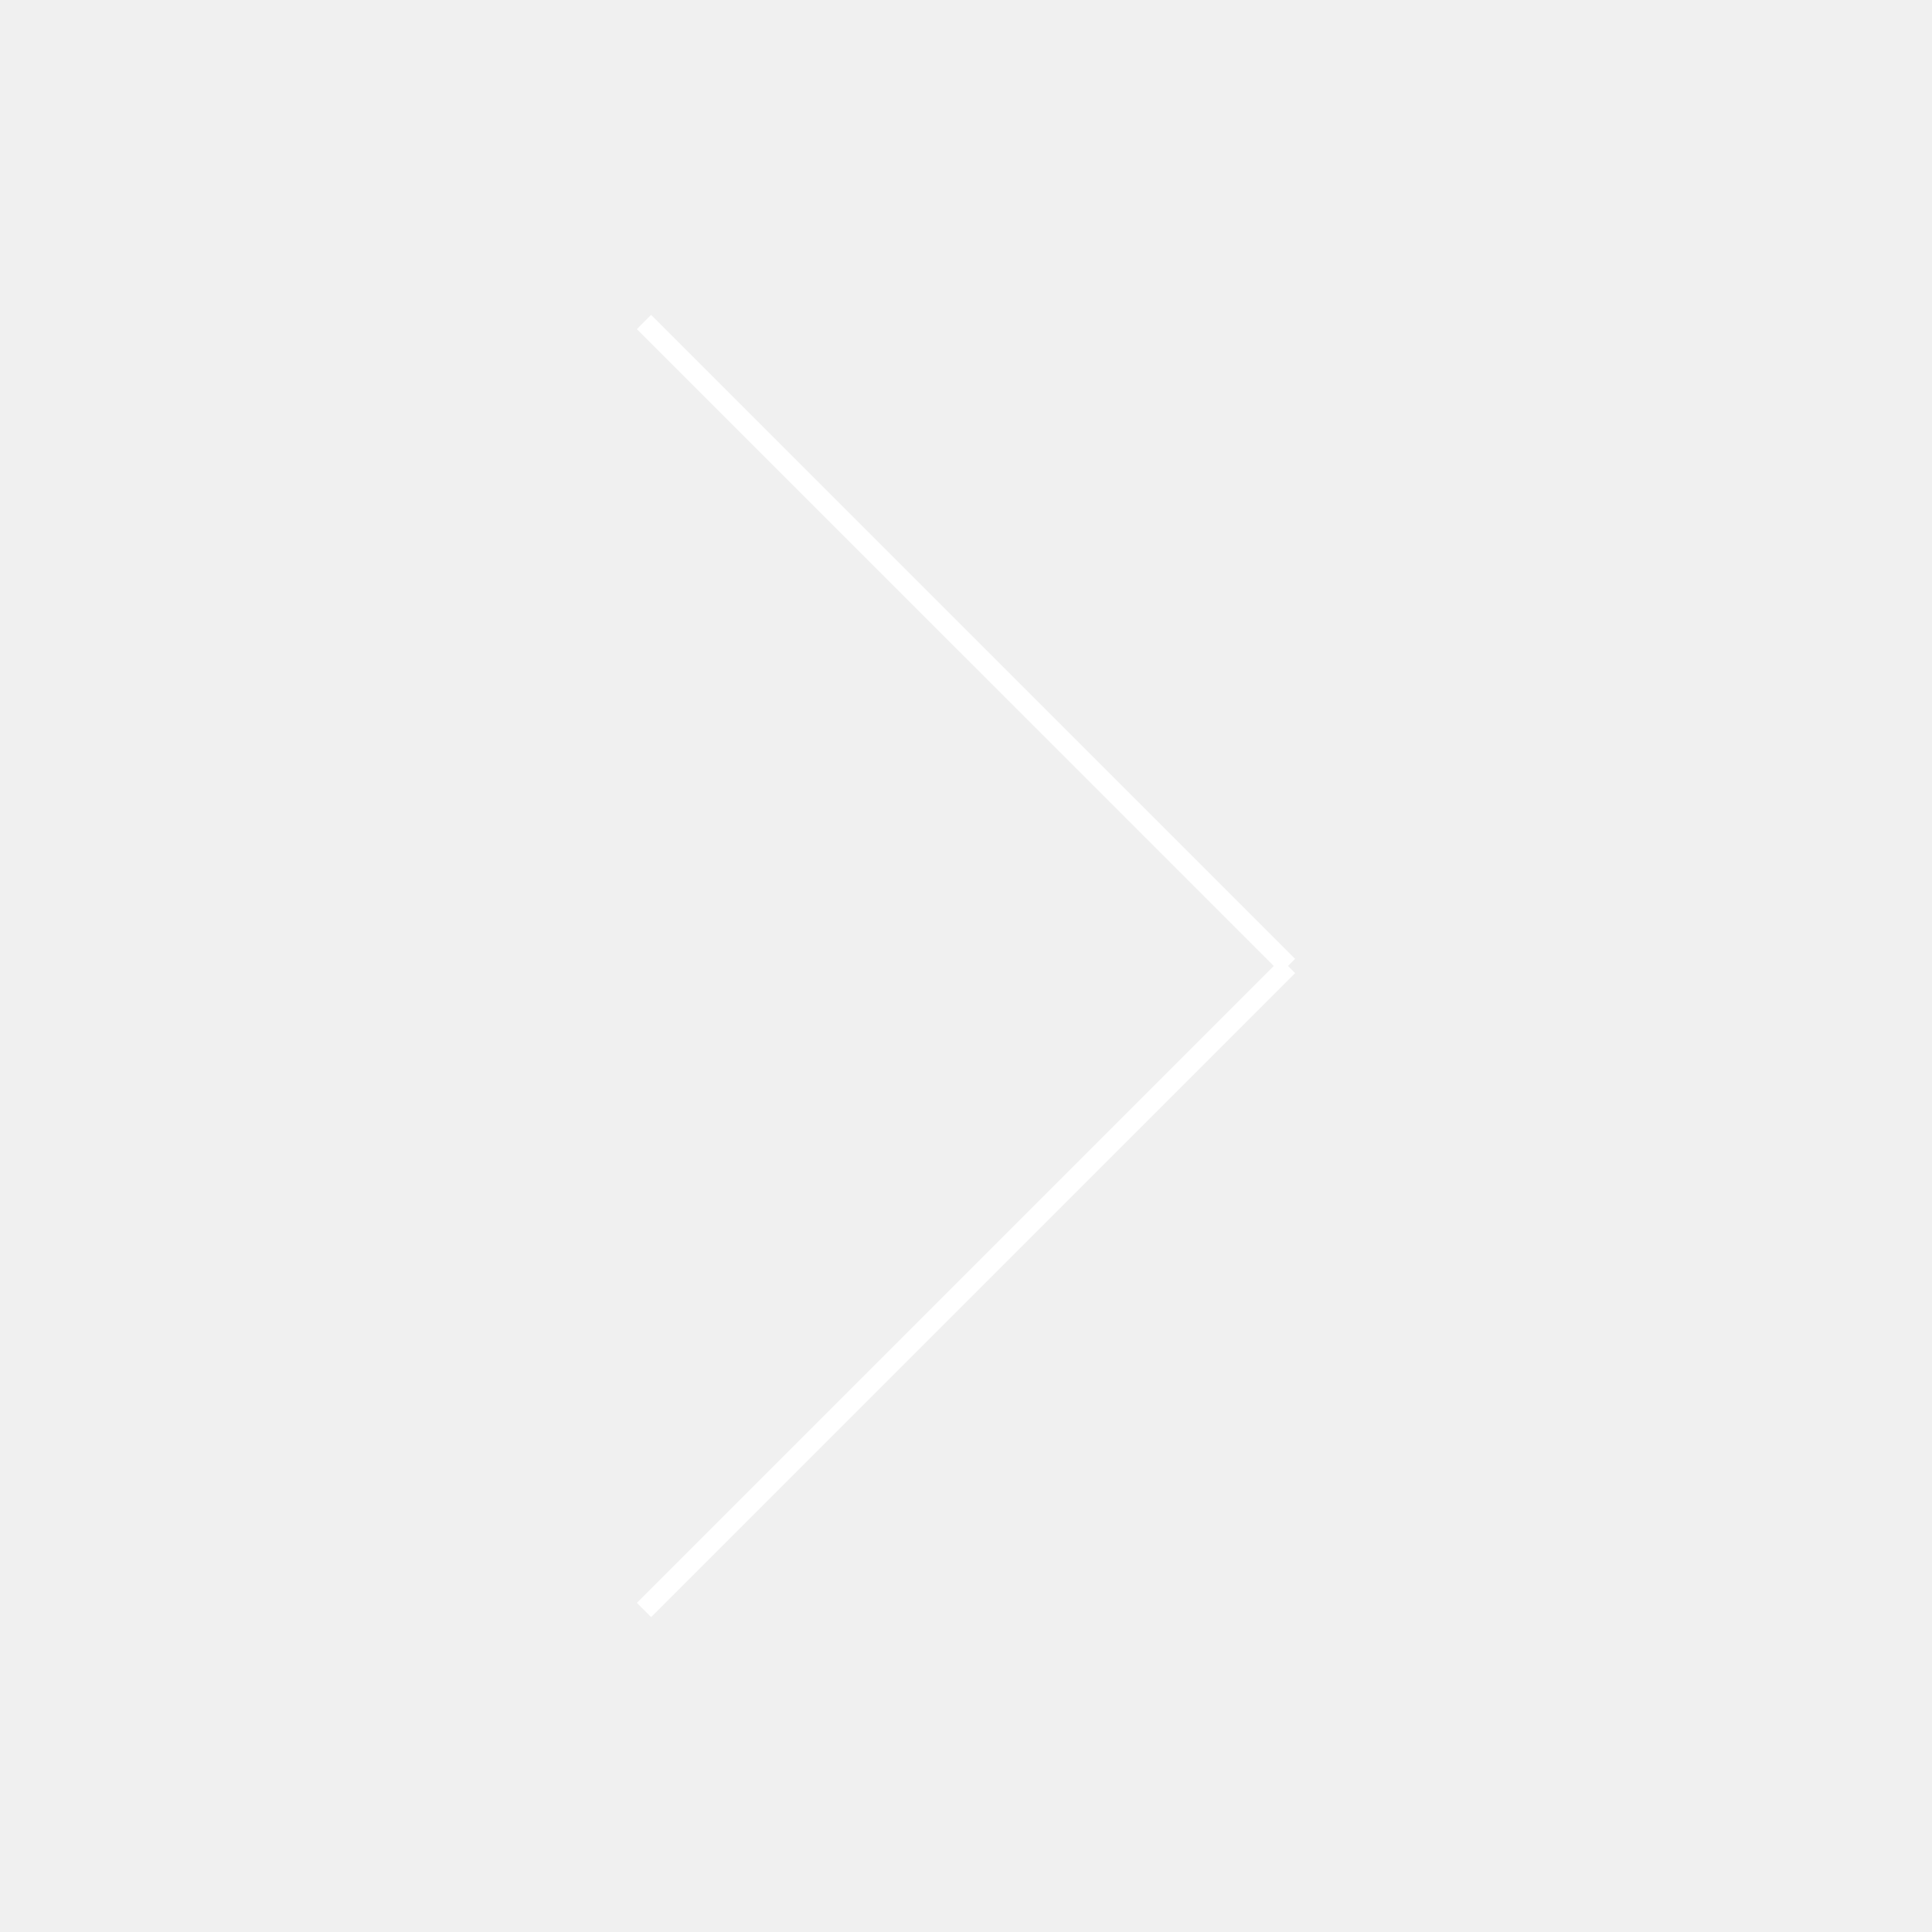
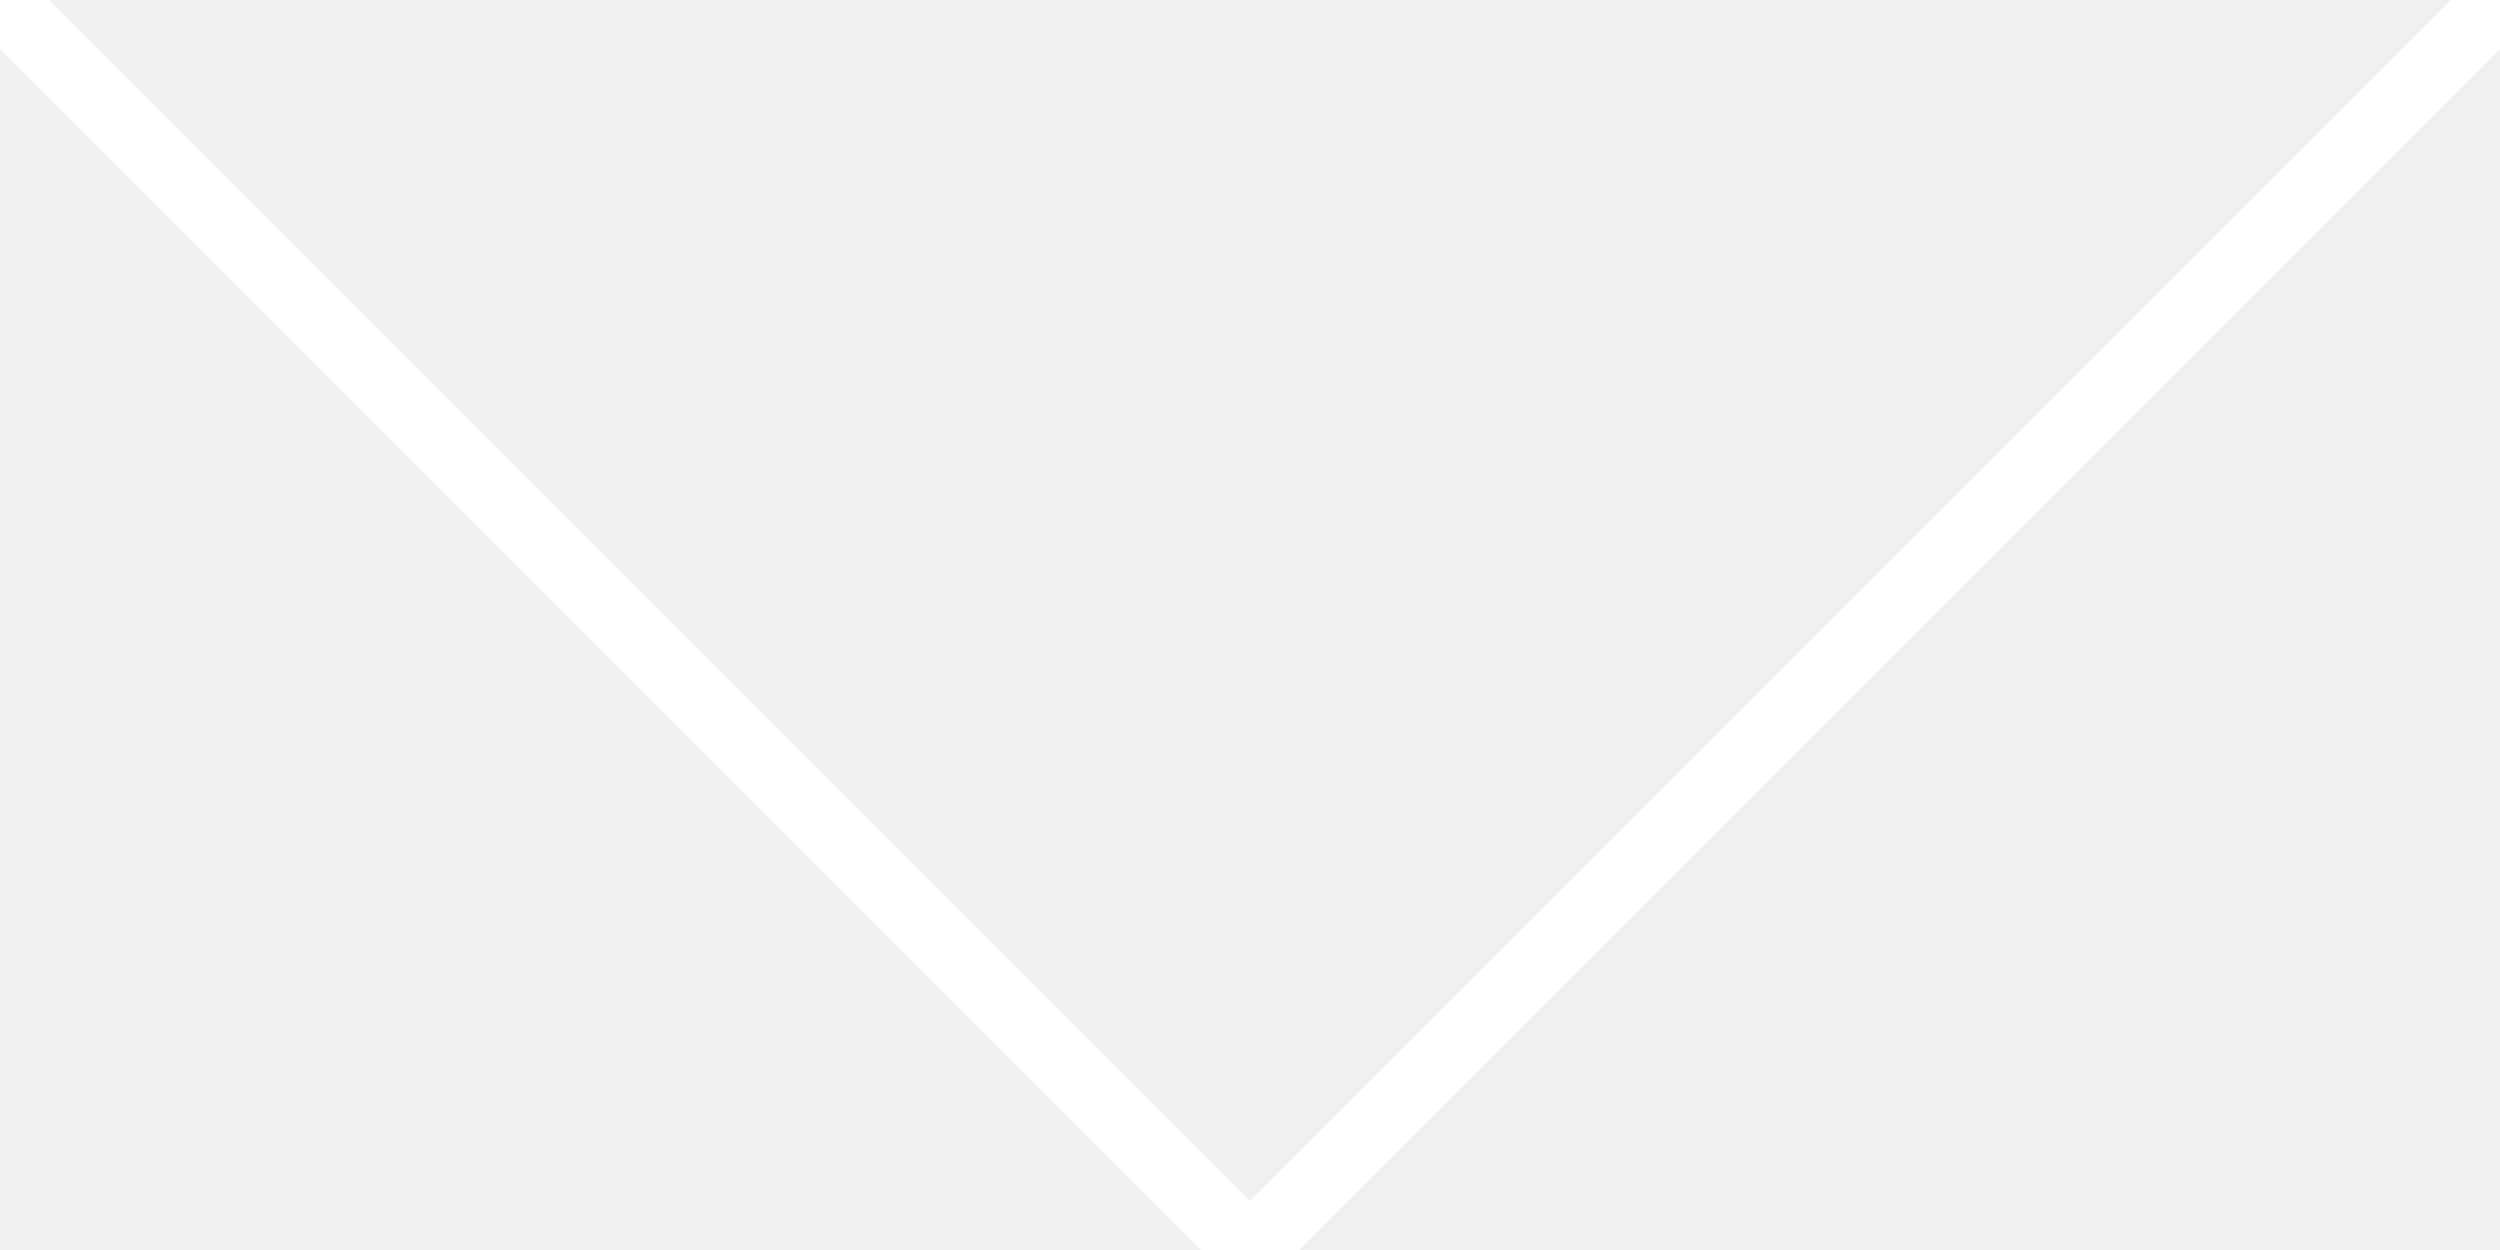
- <svg xmlns="http://www.w3.org/2000/svg" width="96px" height="96px" viewBox="0 0 96 96" zoomAndPan="disable">
-   <style>
- 		line {
- 			stroke: #fff;
- 			stroke-width: 1px;
- 		}
- 	</style>
-   <line x1="32" y1="16" x2="64" y2="48" />
-   <line x1="32" y1="80" x2="64" y2="48" />
+ <svg xmlns="http://www.w3.org/2000/svg" width="36px" height="18px" viewBox="0 0 36 18" zoomAndPan="disable" preserveAspectRatio="none">
+   <style type="text/css"> line { stroke: #fff; stroke-width: 1; } </style>
+   <line x1="0" y1="0" x2="18" y2="18" />
+   <line x1="36" y1="0" x2="18" y2="18" />
</svg>
